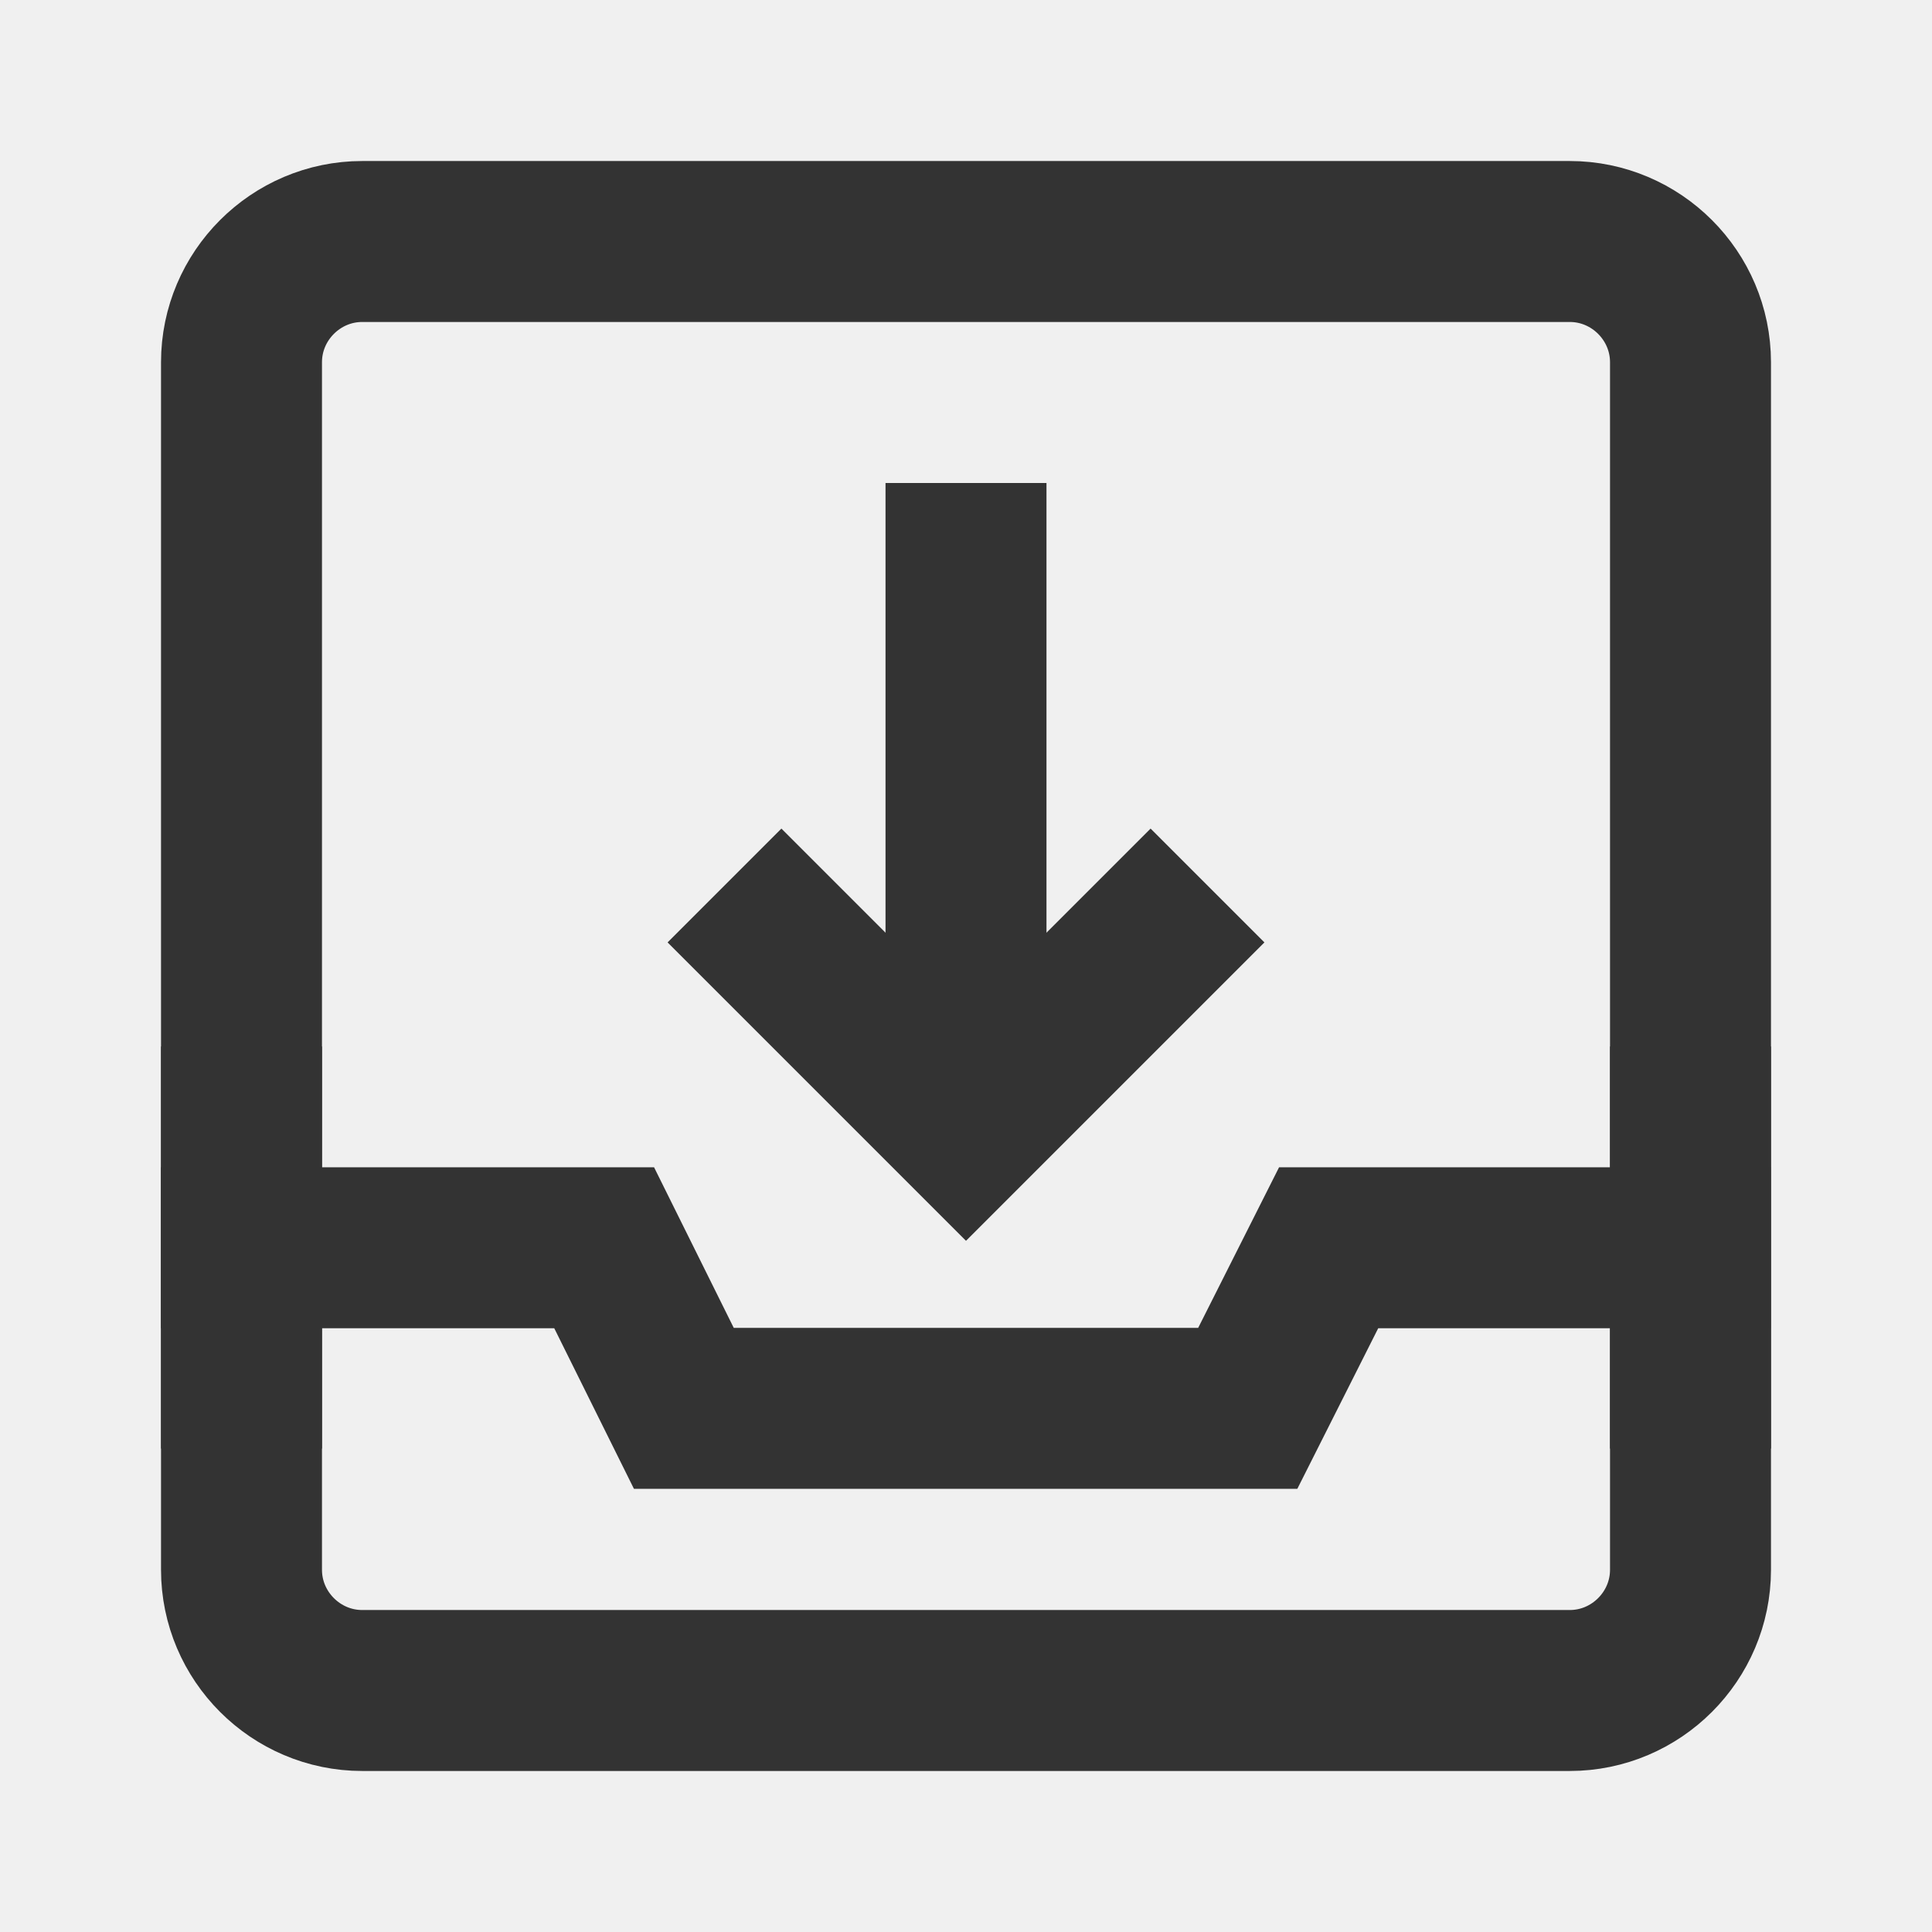
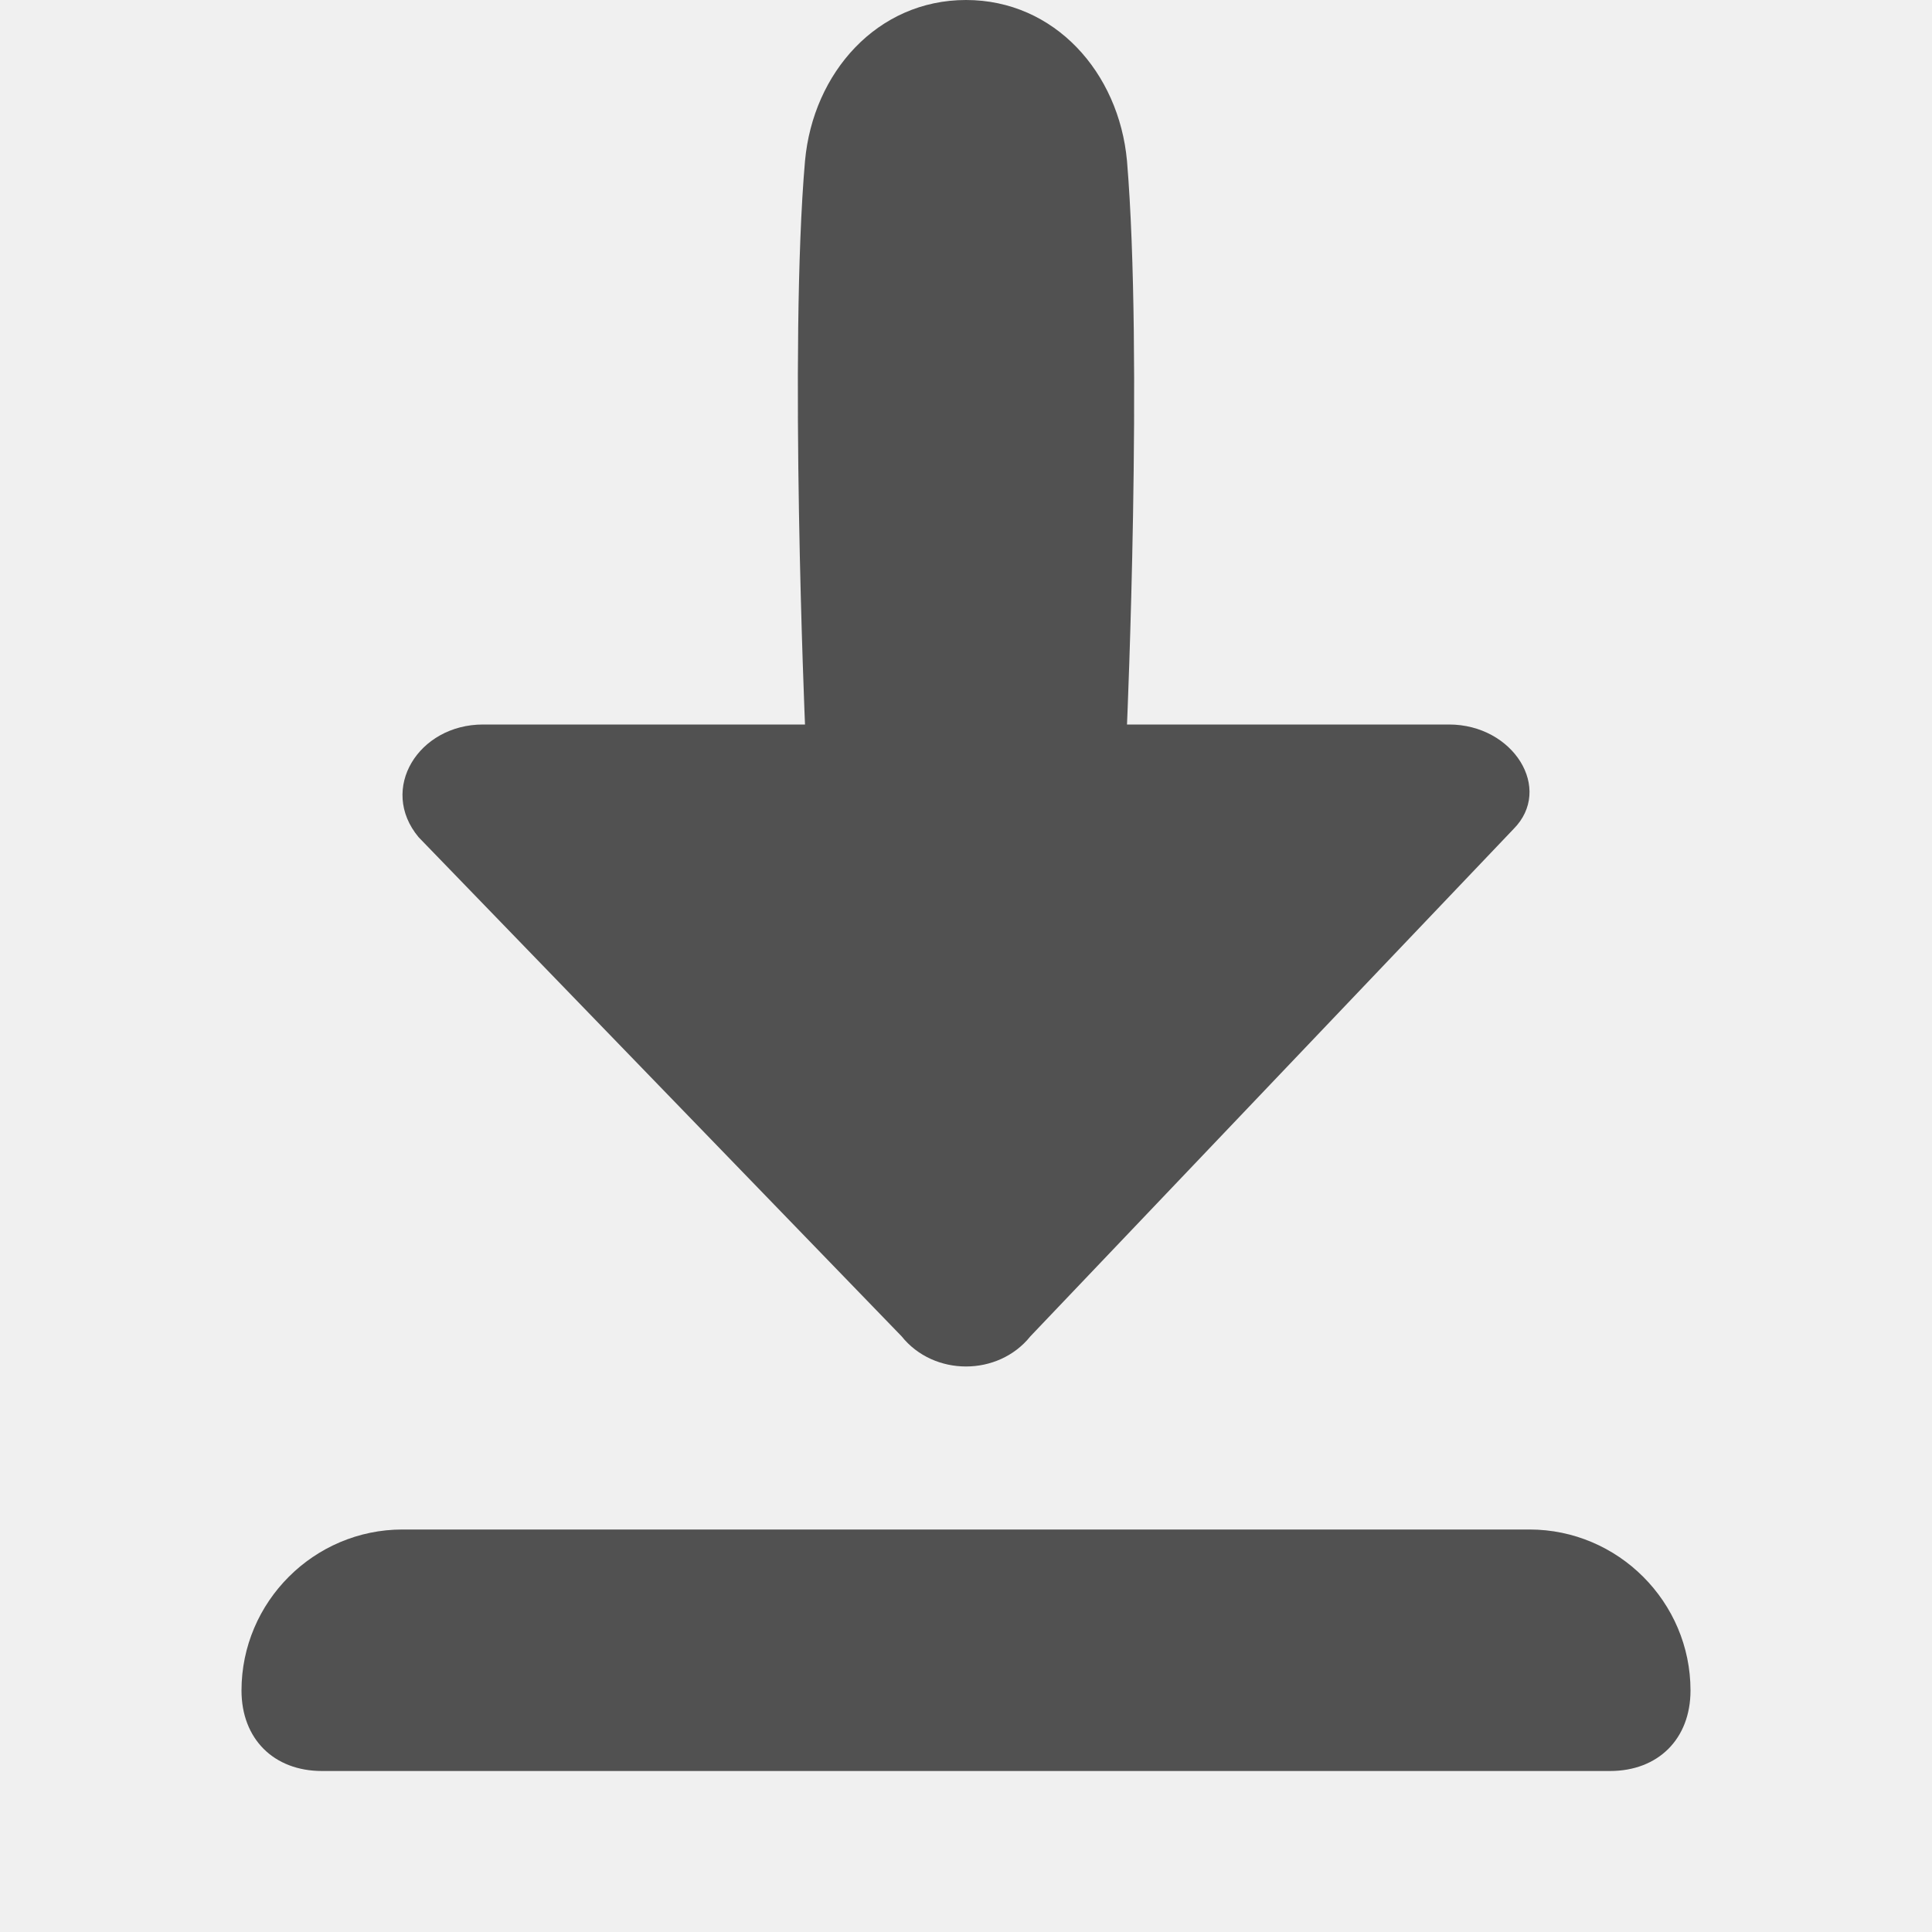
- <svg xmlns="http://www.w3.org/2000/svg" xmlns:xlink="http://www.w3.org/1999/xlink" width="16" height="16" fill="none" viewBox="0 0 16 16">
-   <defs>
-     <rect id="path_0" width="16" height="16" x="0" y="0" />
-   </defs>
-   <g opacity="1" transform="translate(0 0) rotate(0 8 8)">
-     <mask id="bg-mask-0" fill="#fff">
-       <use xlink:href="#path_0" />
-     </mask>
-     <g mask="url(#bg-mask-0)">
-       <path id="路径 1" style="stroke:#333;stroke-width:1.333;stroke-opacity:1;stroke-dasharray:0 0" d="M1,12L11,12C11.55,12 12,11.55 12,11L12,1C12,0.45 11.55,0 11,0L1,0C0.45,0 0,0.45 0,1L0,11C0,11.55 0.45,12 1,12Z" transform="translate(2 2) rotate(0 6 6)" />
-       <path id="路径 2" style="stroke:#333;stroke-width:1.333;stroke-opacity:1;stroke-dasharray:0 0" d="M0,0L3.67,0L4.33,1.33L9,1.33L9.67,0L13.33,0" transform="translate(1.333333 10.33333) rotate(0 6.666667 0.6666667)" />
-       <path id="路径 3" style="stroke:#333;stroke-width:1.333;stroke-opacity:1;stroke-dasharray:0 0" d="M0,3.33L0,0" transform="translate(14 8.666667) rotate(0 0 1.666667)" />
-       <path id="路径 4" style="stroke:#333;stroke-width:1.333;stroke-opacity:1;stroke-dasharray:0 0" d="M0,0L2,2L4,0" transform="translate(6 7.333333) rotate(0 2 1)" />
-       <path id="路径 5" style="stroke:#333;stroke-width:1.333;stroke-opacity:1;stroke-dasharray:0 0" d="M0,5.33L0,0" transform="translate(8 4) rotate(0 0 2.666667)" />
-       <path id="路径 6" style="stroke:#333;stroke-width:1.333;stroke-opacity:1;stroke-dasharray:0 0" d="M0,3.33L0,0" transform="translate(2 8.666667) rotate(0 0 1.666667)" />
-     </g>
-   </g>
+ <svg xmlns="http://www.w3.org/2000/svg" t="1690858973920" class="icon" viewBox="0 0 1024 1024" version="1.1" p-id="4873" width="16" height="16">
+   <path d="M477.867 708.267c17.067 21.333 51.2 21.333 68.267 0l256-268.8c21.333-21.333 0-55.467-34.133-55.467h-170.667s8.533-196.267 0-298.667c-4.267-46.933-38.4-85.333-85.333-85.333s-81.067 38.4-85.333 85.333c-8.533 98.133 0 298.667 0 298.667H256c-34.133 0-55.467 34.133-34.133 59.733l256 264.533zM810.667 810.667H213.333c-46.933 0-85.333 38.4-85.333 85.333 0 25.6 17.067 42.667 42.667 42.667h682.667c25.6 0 42.667-17.067 42.667-42.667 0-46.933-38.4-85.333-85.333-85.333z" p-id="4874" fill="#515151" />
</svg>
